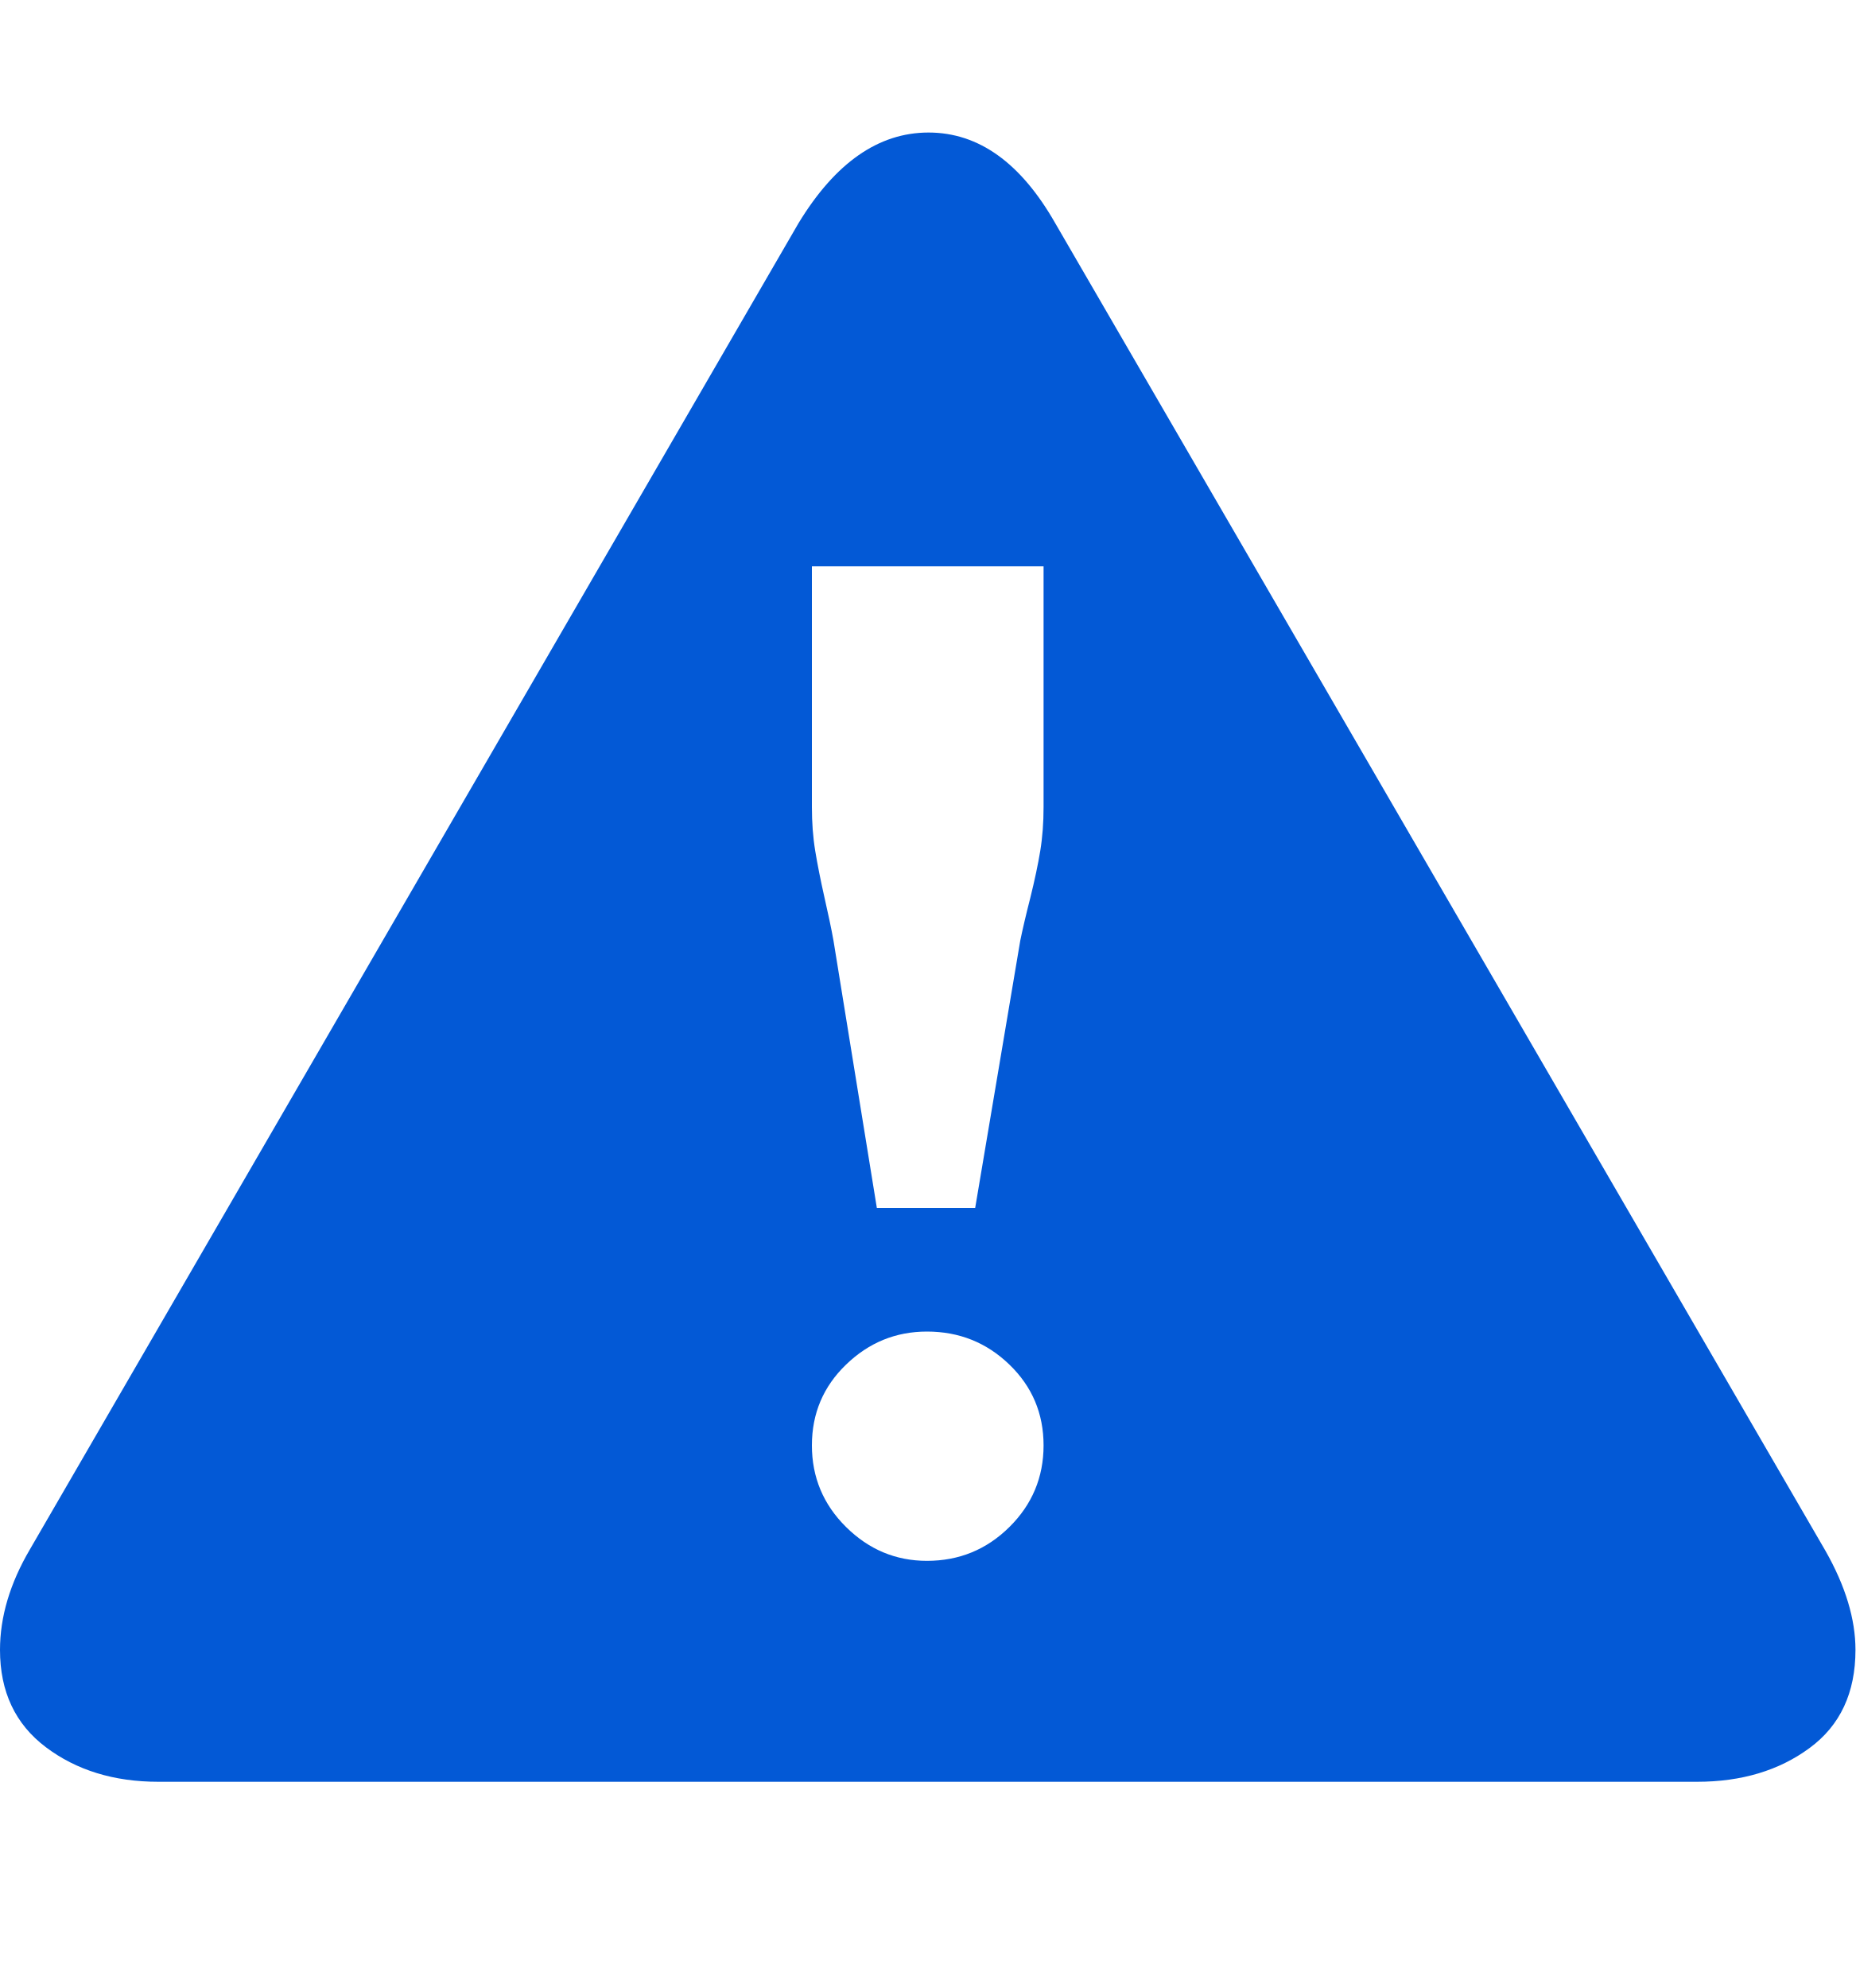
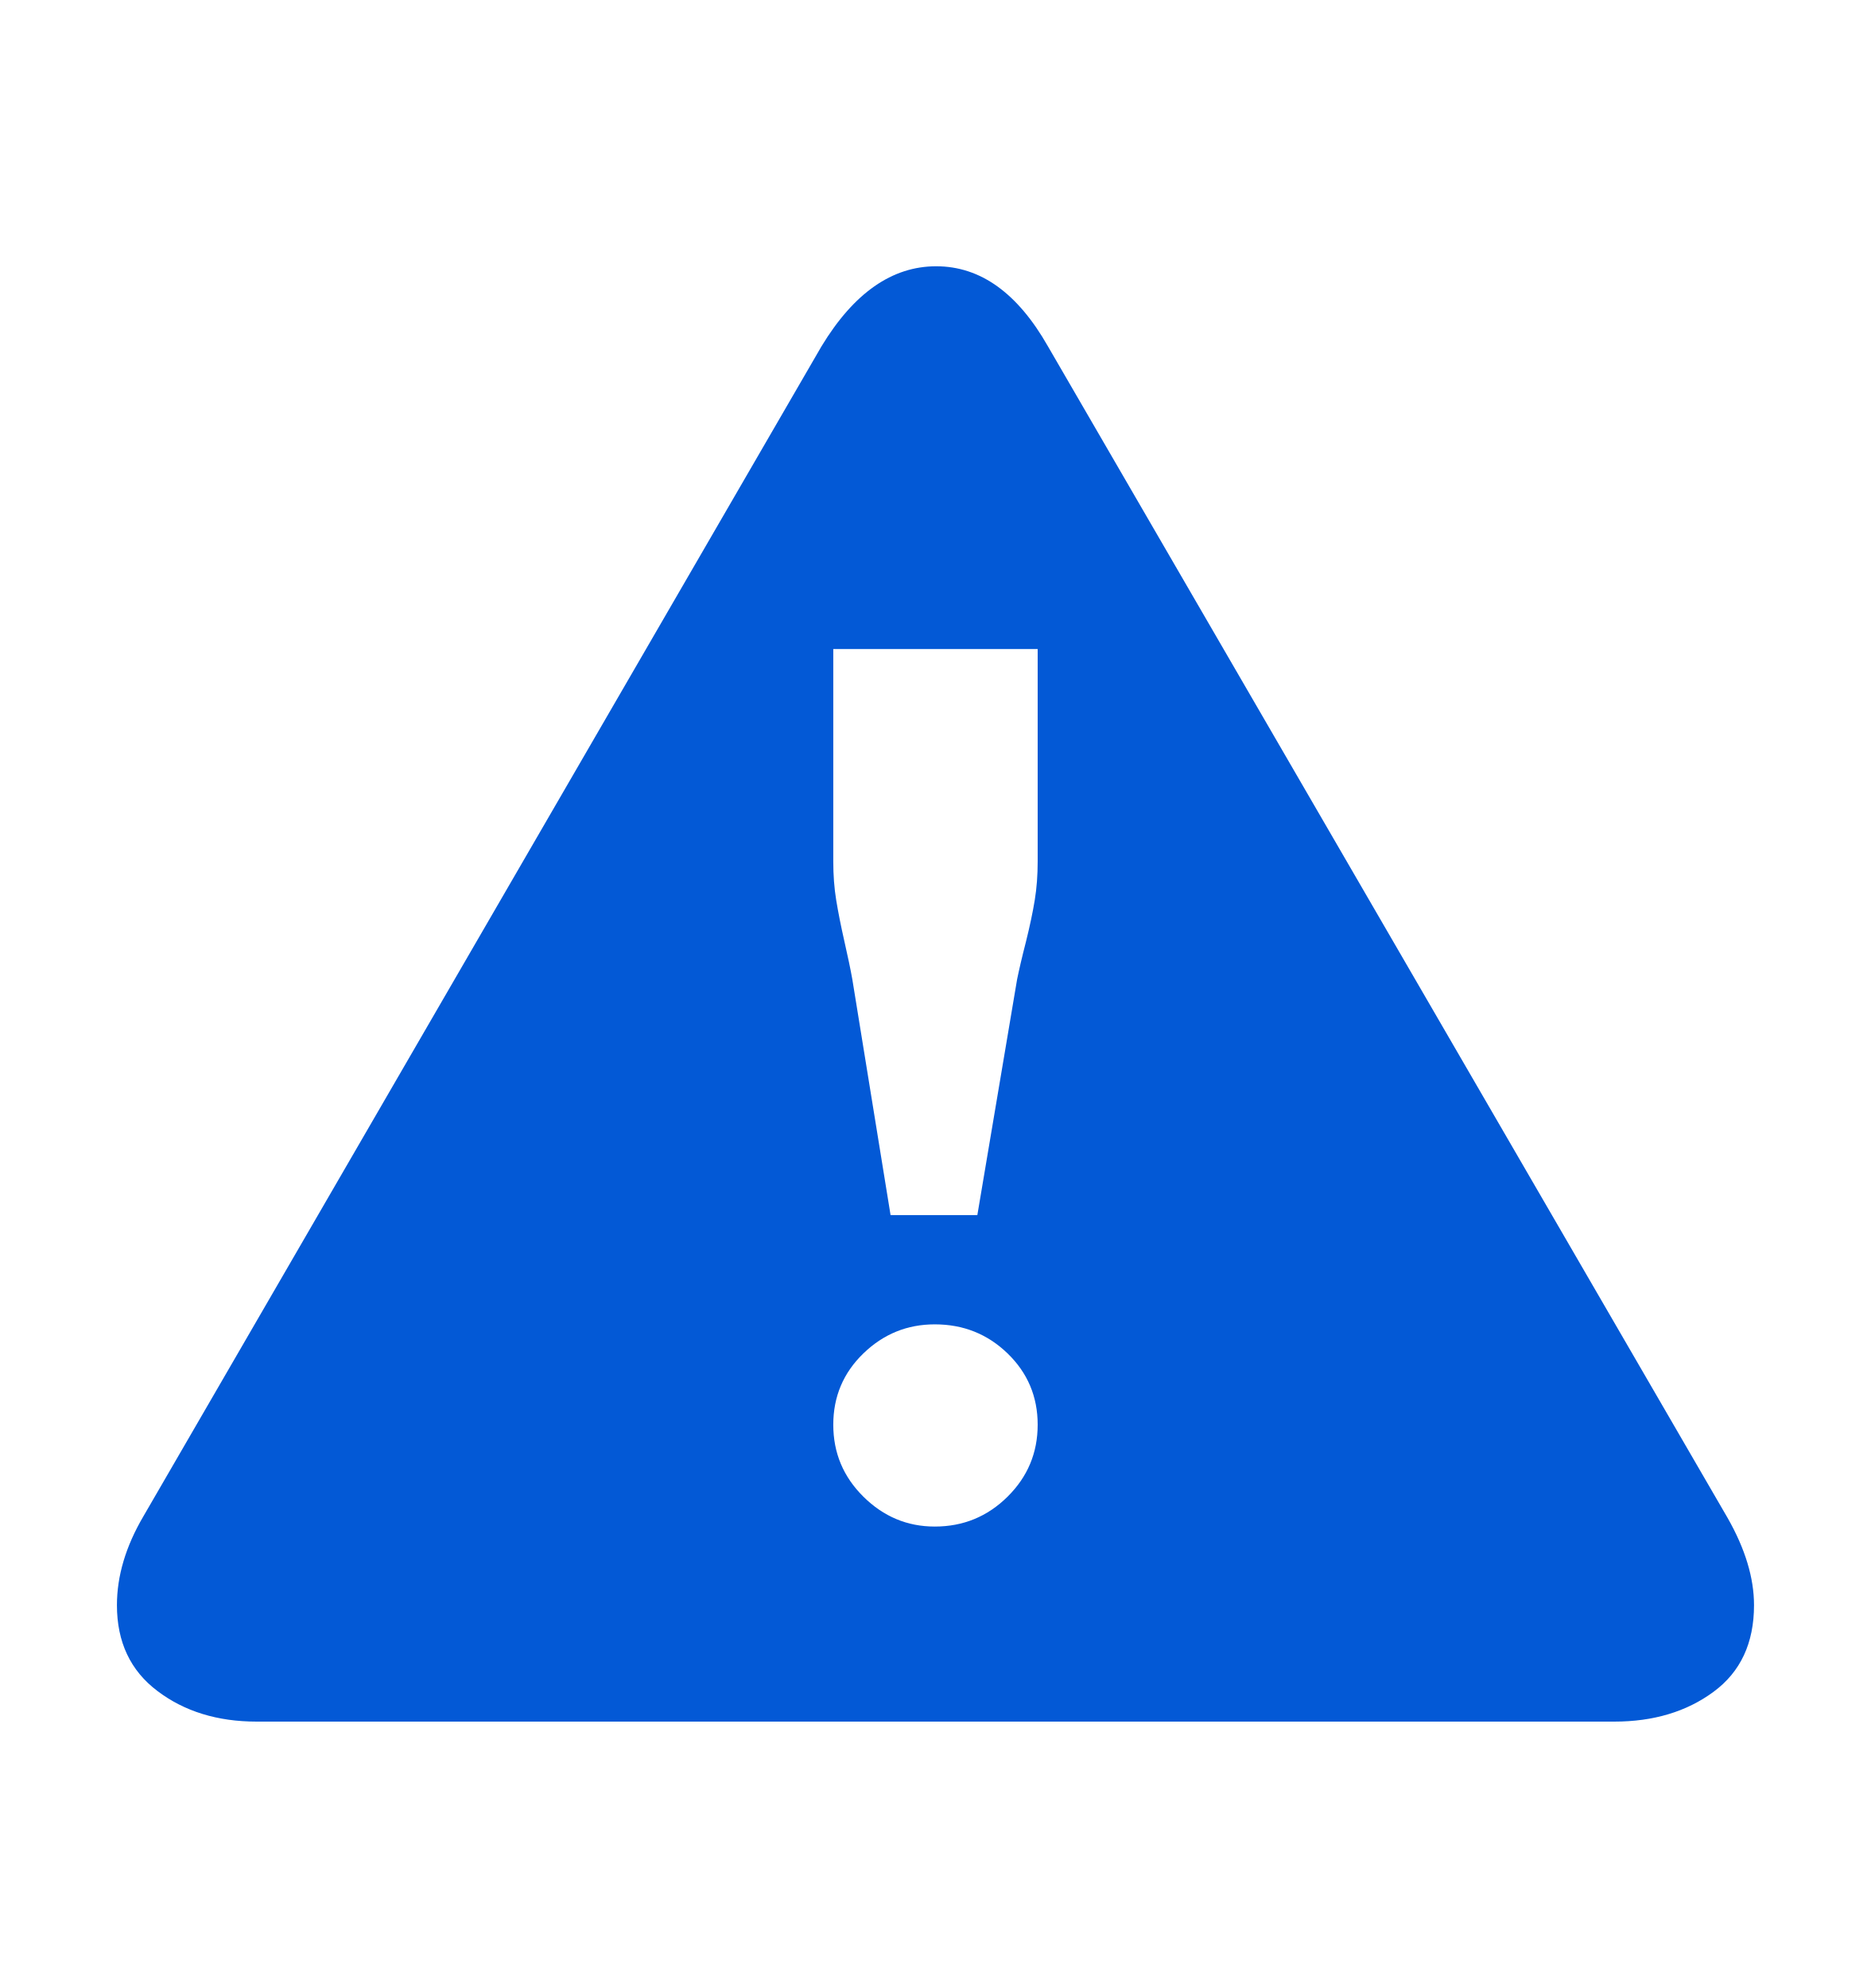
- <svg xmlns="http://www.w3.org/2000/svg" width="14" height="15" viewBox="0 0 14 15" fill="none">
-   <path d="M14 12.449C14 12.772 13.885 13.019 13.654 13.189C13.424 13.359 13.14 13.444 12.805 13.444H1.195C0.86 13.444 0.577 13.357 0.346 13.183C0.115 13.009 0 12.764 0 12.449C0 12.2 0.075 11.947 0.226 11.69L6.025 1.684C6.302 1.228 6.629 1 7.006 1C7.384 1 7.702 1.228 7.962 1.684L13.774 11.702C13.925 11.968 14 12.217 14 12.449ZM7.874 6.09V4.273H6.126V6.09C6.126 6.206 6.134 6.316 6.151 6.42C6.168 6.523 6.191 6.639 6.22 6.768C6.249 6.897 6.273 7.007 6.289 7.098L6.616 9.114H7.358L7.698 7.098C7.715 7.015 7.74 6.907 7.774 6.774C7.807 6.641 7.832 6.523 7.849 6.42C7.866 6.316 7.874 6.206 7.874 6.09ZM7.874 10.906C7.874 10.665 7.788 10.462 7.616 10.296C7.444 10.13 7.237 10.047 6.994 10.047C6.759 10.047 6.556 10.13 6.384 10.296C6.212 10.462 6.126 10.665 6.126 10.906C6.126 11.146 6.212 11.352 6.384 11.522C6.556 11.692 6.759 11.777 6.994 11.777C7.237 11.777 7.444 11.692 7.616 11.522C7.788 11.352 7.874 11.146 7.874 10.906Z" fill="#0359D6" />
+ <svg xmlns="http://www.w3.org/2000/svg" width="16" height="17" viewBox="0 0 16 17" fill="none">
+   <path d="M15 13.726C15 14.05 14.885 14.297 14.654 14.467C14.424 14.637 14.14 14.722 13.805 14.722H2.195C1.86 14.722 1.577 14.635 1.346 14.46C1.115 14.286 1 14.041 1 13.726C1 13.477 1.075 13.224 1.226 12.967L7.025 2.962C7.302 2.505 7.629 2.277 8.006 2.277C8.384 2.277 8.702 2.505 8.962 2.962L14.774 12.98C14.925 13.245 15 13.494 15 13.726ZM8.874 7.367V5.55H7.126V7.367C7.126 7.483 7.134 7.593 7.151 7.697C7.168 7.801 7.191 7.917 7.22 8.045C7.249 8.174 7.273 8.284 7.289 8.375L7.616 10.391H8.358L8.698 8.375C8.715 8.292 8.74 8.184 8.774 8.052C8.807 7.919 8.832 7.801 8.849 7.697C8.866 7.593 8.874 7.483 8.874 7.367ZM8.874 12.183C8.874 11.943 8.788 11.739 8.616 11.573C8.444 11.407 8.237 11.325 7.994 11.325C7.759 11.325 7.556 11.407 7.384 11.573C7.212 11.739 7.126 11.943 7.126 12.183C7.126 12.424 7.212 12.629 7.384 12.799C7.556 12.969 7.759 13.054 7.994 13.054C8.237 13.054 8.444 12.969 8.616 12.799C8.788 12.629 8.874 12.424 8.874 12.183Z" fill="#0359D6" />
</svg>
